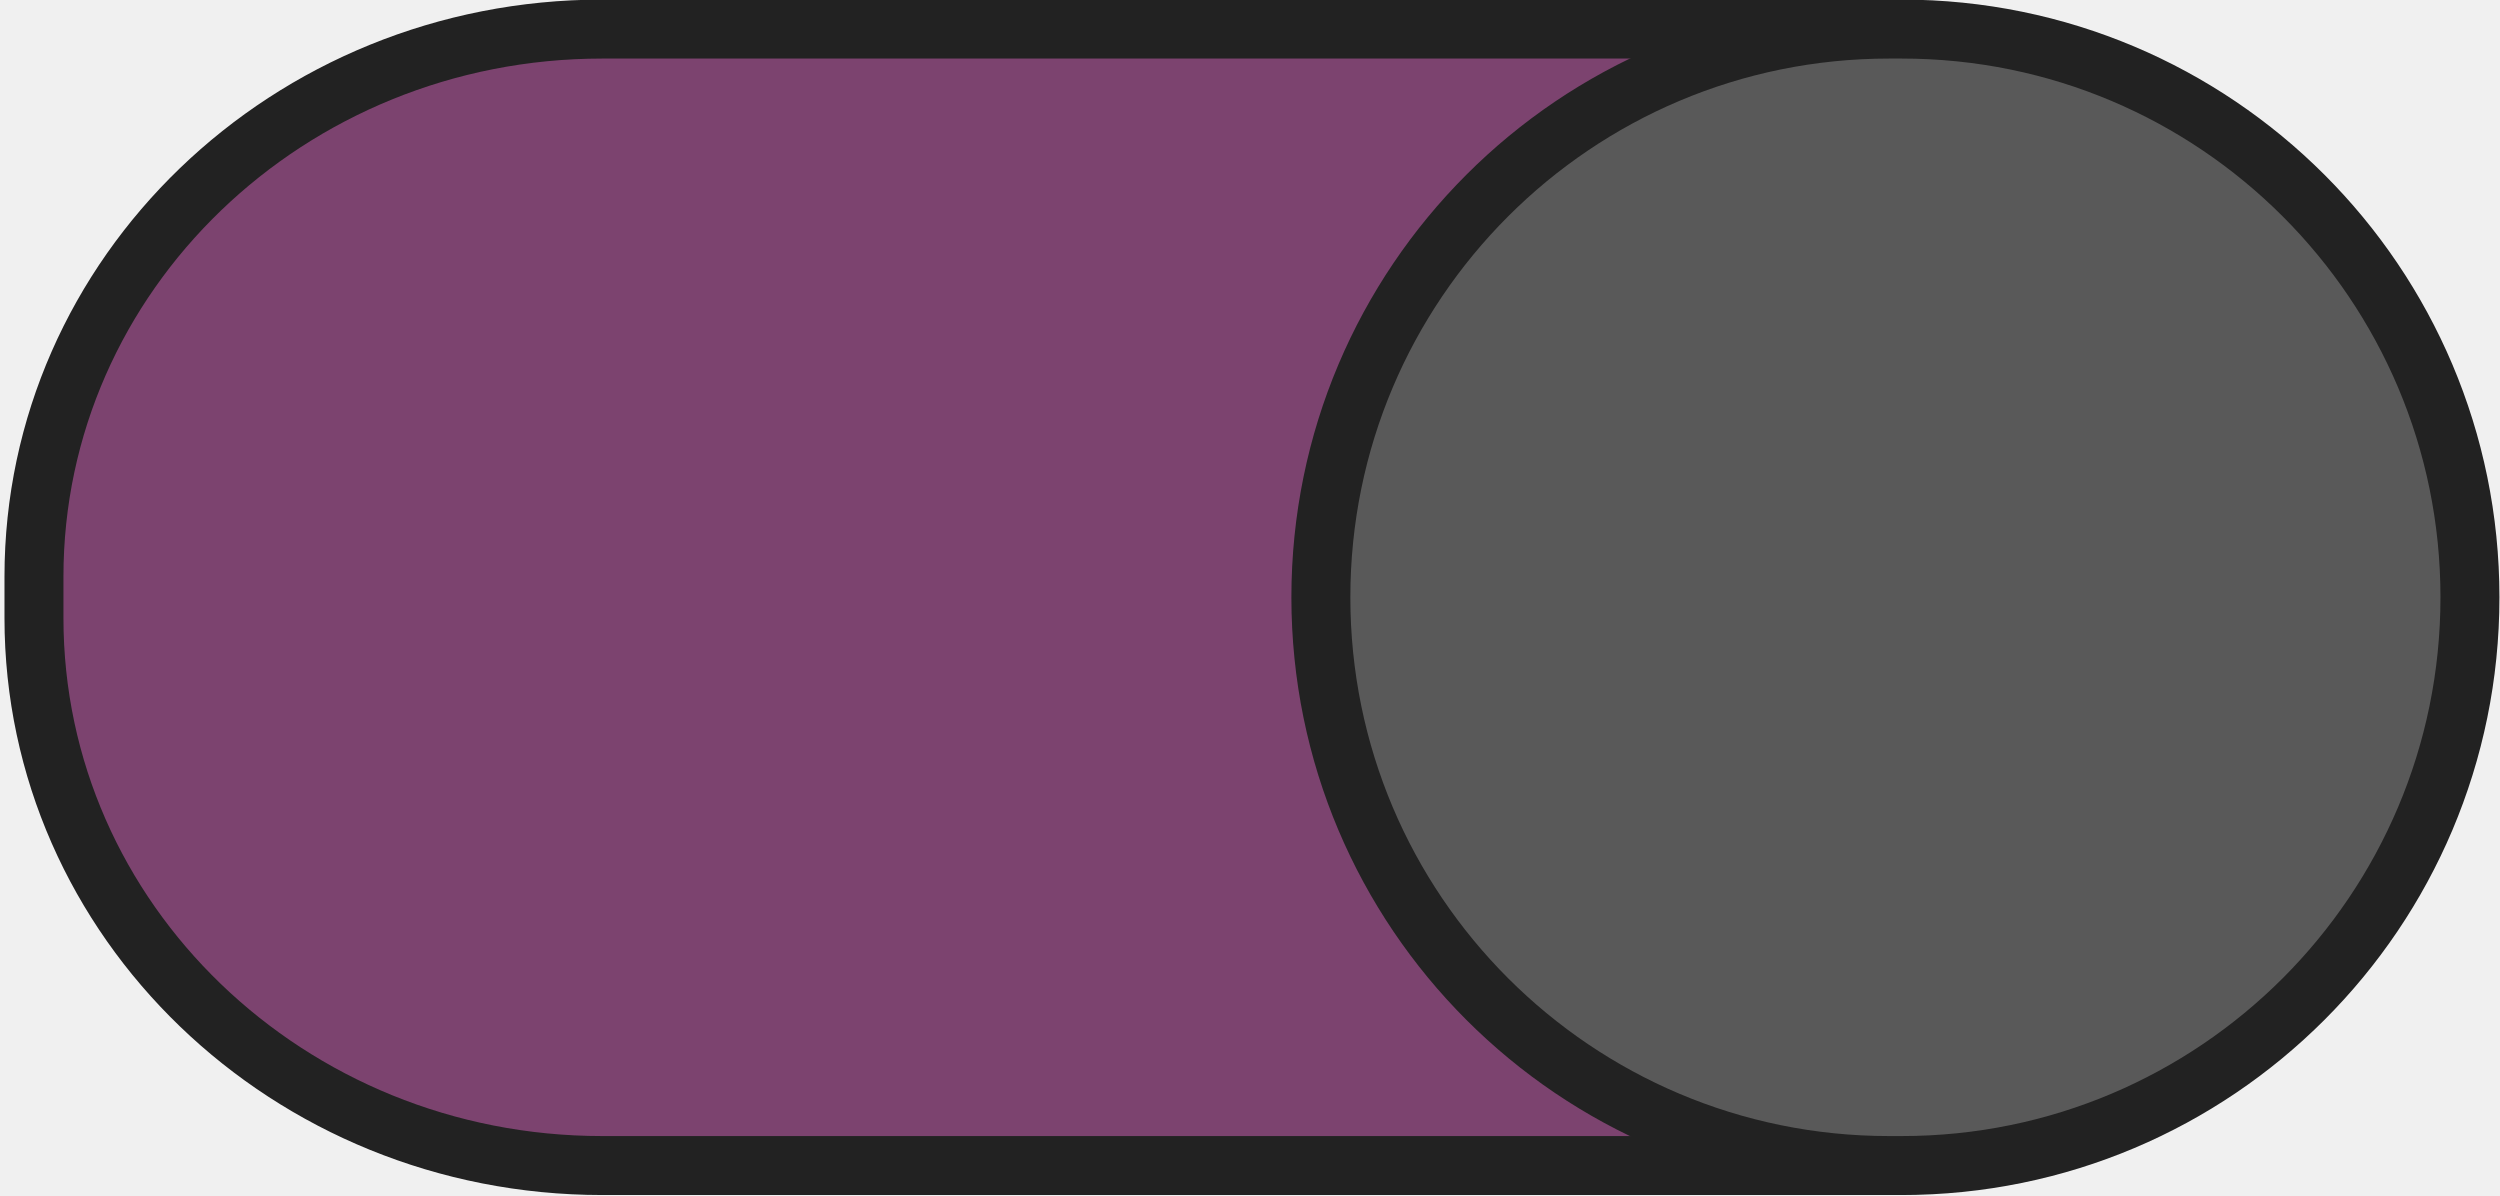
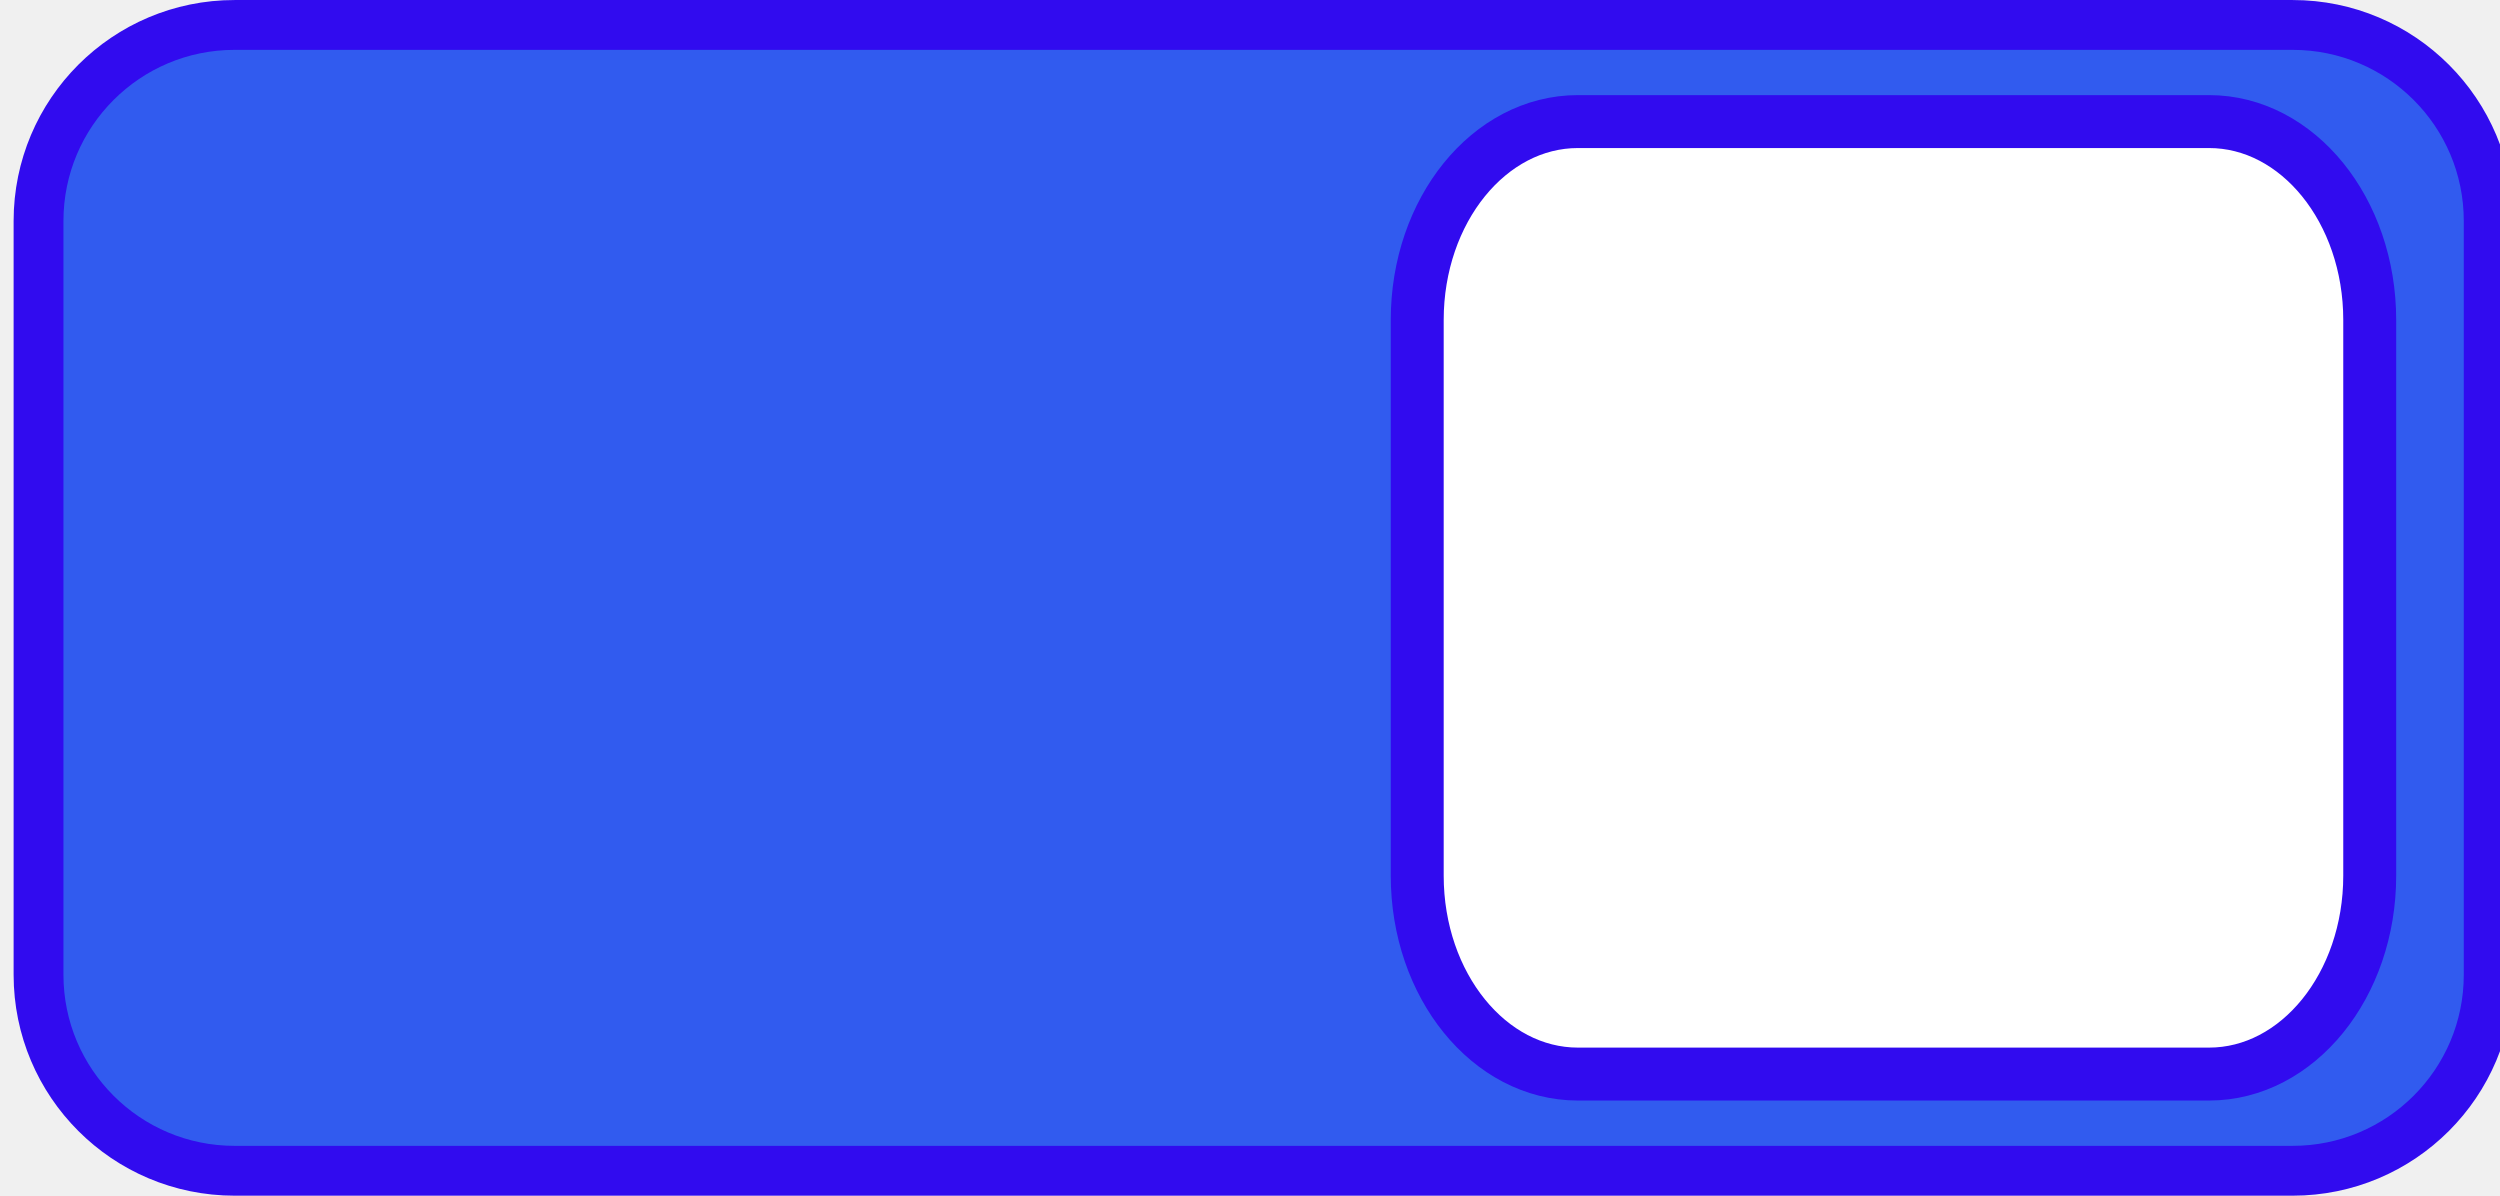
<svg xmlns="http://www.w3.org/2000/svg" xmlns:xlink="http://www.w3.org/1999/xlink" width="46" height="22" version="1.1" id="svg16">
  <defs id="defs8">
    <linearGradient id="a">
      <stop offset="0" stop-color="#39393a" id="stop2" />
      <stop offset="1" stop-color="#302f30" id="stop4" />
    </linearGradient>
    <linearGradient xlink:href="#a" id="b" x1="53" y1="294.429" x2="53" y2="309.804" gradientUnits="userSpaceOnUse" gradientTransform="translate(-19)" />
+     <filter style="color-interpolation-filters:sRGB" id="filter973">
+       <feFlood flood-opacity="0.059" flood-color="rgb(0,0,0)" result="flood" id="feFlood963" />
+       <feComposite in="flood" in2="SourceGraphic" operator="out" result="composite1" id="feComposite965" />
+       <feGaussianBlur in="composite1" stdDeviation="0" result="blur" id="feGaussianBlur967" />
+       <feOffset dx="0" dy="2" result="offset" id="feOffset969" />
+       <feComposite in="offset" in2="SourceGraphic" operator="atop" result="composite2" id="feComposite971" />
+     </filter>
+     <filter style="color-interpolation-filters:sRGB" id="filter973-3" x="-0" y="-0.006" width="0.997" height="1.013">
+       <feFlood flood-opacity="0.059" flood-color="rgb(0,0,0)" result="flood" id="feFlood963-6" />
+       <feComposite in="flood" in2="SourceGraphic" operator="out" result="composite1" id="feComposite965-7" />
+       <feGaussianBlur in="composite1" stdDeviation="0" result="blur" id="feGaussianBlur967-5" />
+       <feOffset dx="0" dy="2" result="offset" id="feOffset969-3" />
+       <feComposite in="offset" in2="SourceGraphic" operator="atop" result="composite2" id="feComposite971-5" />
+     </filter>
  </defs>
-   <g transform="translate(0,-291.18)" id="g14" style="stroke:#7c436f;stroke-width:1.085;stroke-opacity:1">
-     <rect style="fill:#7c436f;fill-opacity:1;stroke:#222222;stroke-opacity:1;marker:none" width="44.446" height="20.911" x="0.625" y="291.715" rx="10.455" ry="10.073" id="rect10" />
-     <rect ry="10.455" rx="10.455" y="291.715" x="24.304" height="20.911" width="21.143" style="fill:#595959;stroke:#222222;stroke-opacity:1;marker:none;fill-opacity:1" id="rect12" />
+   <g transform="translate(0,-291.18)" id="g14" style="stroke:#315bef;stroke-width:1.085;stroke-opacity:1">
+     <rect style="fill:#315bef;fill-opacity:1;stroke:#310bef;stroke-width:0.917;stroke-opacity:1" id="rect876" width="45.083" height="21.083" x="0.709" y="291.639" ry="3.607" />
+     <rect ry="3.65" rx="2.957" y="293.417" x="26.077" height="17.526" width="17.526" id="rect38006" style="color:#000000;display:inline;overflow:visible;visibility:visible;fill:#ffffff;fill-opacity:1;fill-rule:nonzero;stroke:#310bef;stroke-width:0.974;stroke-linecap:butt;stroke-linejoin:miter;stroke-miterlimit:4;stroke-dasharray:none;stroke-dashoffset:0;stroke-opacity:1;marker:none;enable-background:accumulate" />
  </g>
</svg>
